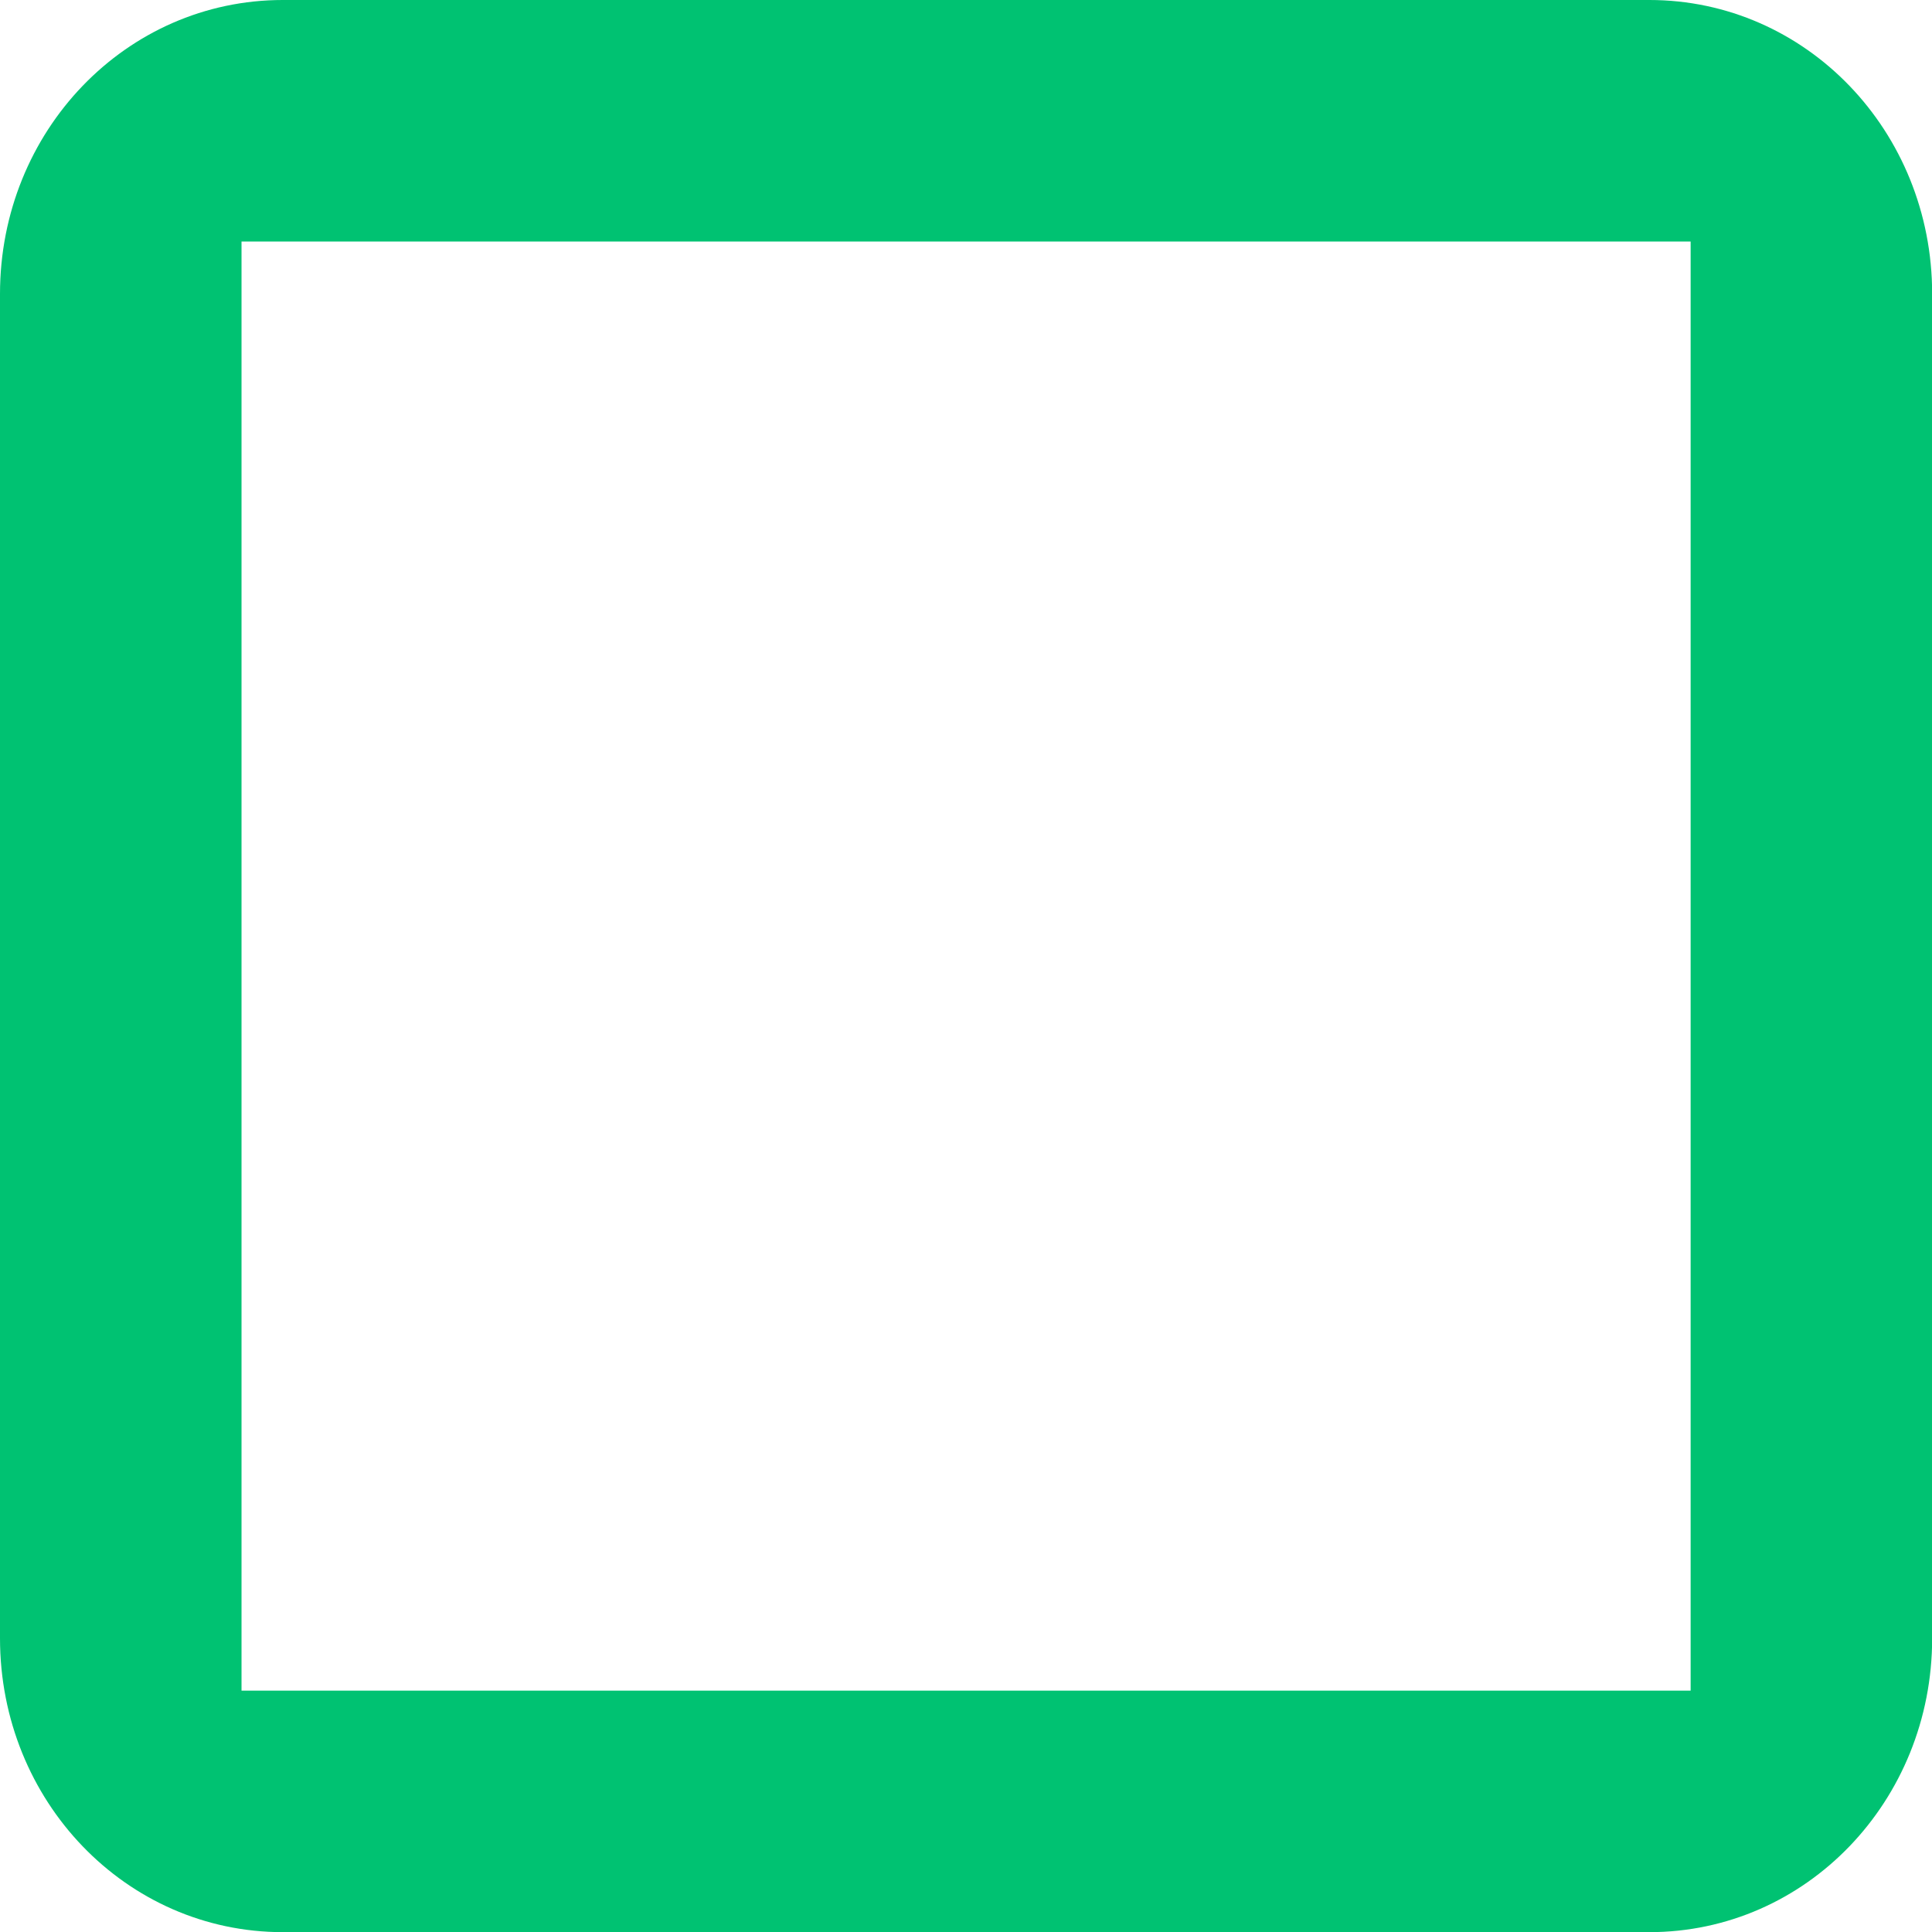
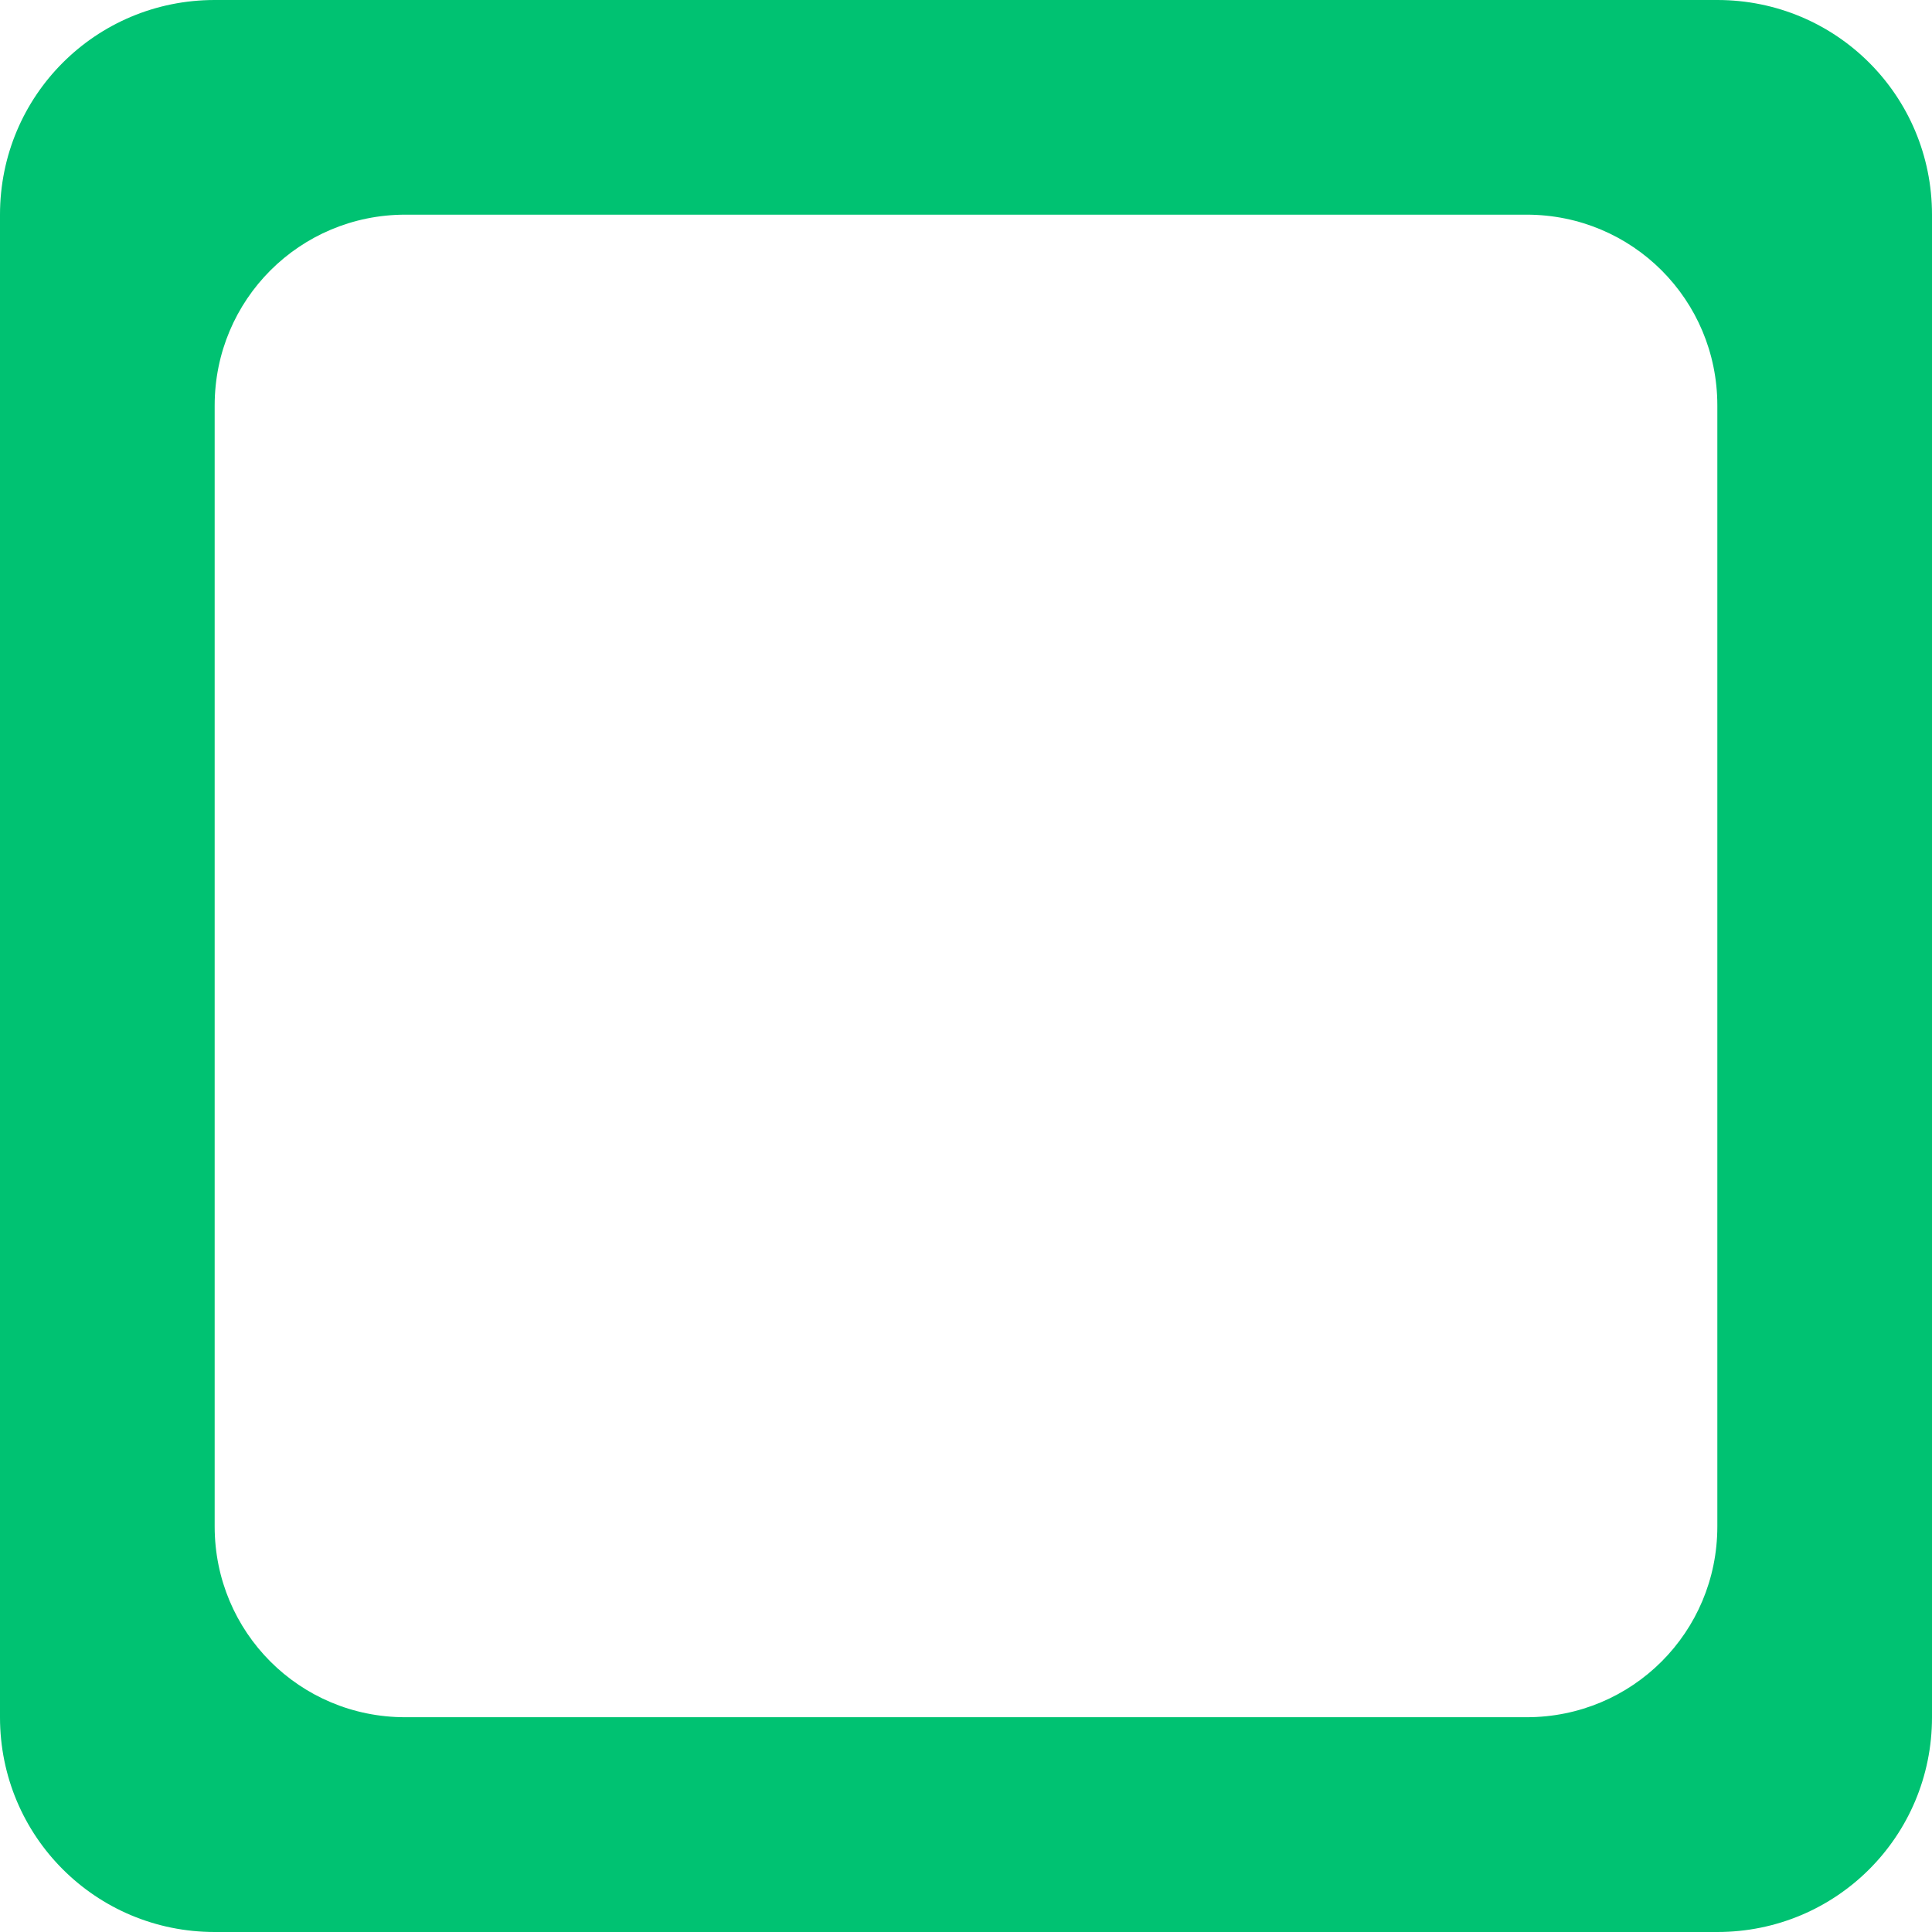
- <svg xmlns="http://www.w3.org/2000/svg" width="16" height="16" viewBox="0 0 4.233 4.233" version="1.1" id="svg8">
-   <defs id="defs2" />
-   <g id="layer1" transform="matrix(0.2645824,0,0,0.2645824,0,-74.3476)">
-     <path id="rect815" transform="matrix(1.000004,0,0,1.000004,0,280.9998)" d="M 2.342 0 C 1.044 0 2.9605947e-16 1.085 0 2.434 L 0 13.566 C 0 14.915 1.044 16 2.342 16 L 13.658 16 C 14.956 16 16 14.915 16 13.566 L 16 2.434 C 16 1.085 14.956 5.9211895e-16 13.658 0 L 2.342 0 z M 2 2 L 14 2 L 14 14 L 2 14 L 2 2 z " style="opacity:1;fill:#00c272;fill-opacity:1;stroke:none;stroke-width:0.37;stroke-miterlimit:4;stroke-dasharray:none;stroke-opacity:1;paint-order:stroke fill markers" />
-     <g id="g855" transform="translate(-0.02403434,0.1918013)" />
-   </g>
+ <svg xmlns="http://www.w3.org/2000/svg" id="svg4" version="1.1" width="18" viewBox="0 0 18 18" height="18" style="fill:#000000">
+   <defs id="defs8" />
+   <path id="rect822" d="M 2,0 C 0.892,0 0,0.892 0,2 v 14 c 0,1.108 0.892,2 2,2 h 14 c 1.108,0 2,-0.892 2,-2 V 2 C 18,0.892 17.108,0 16,0 Z m 1.777,2 h 10.446 c 0.985,0 1.777,0.792 1.777,1.777 V 14.222 c 0,0.985 -0.792,1.777 -1.777,1.777 H 3.777 C 2.792,16 2,15.207 2,14.222 V 3.778 C 2,2.793 2.792,2 3.777,2 Z" style="opacity:1;fill:#00c272;fill-opacity:1;stroke:none;stroke-width:1;stroke-miterlimit:4;stroke-dasharray:none;stroke-opacity:1;paint-order:markers fill stroke" />
</svg>
